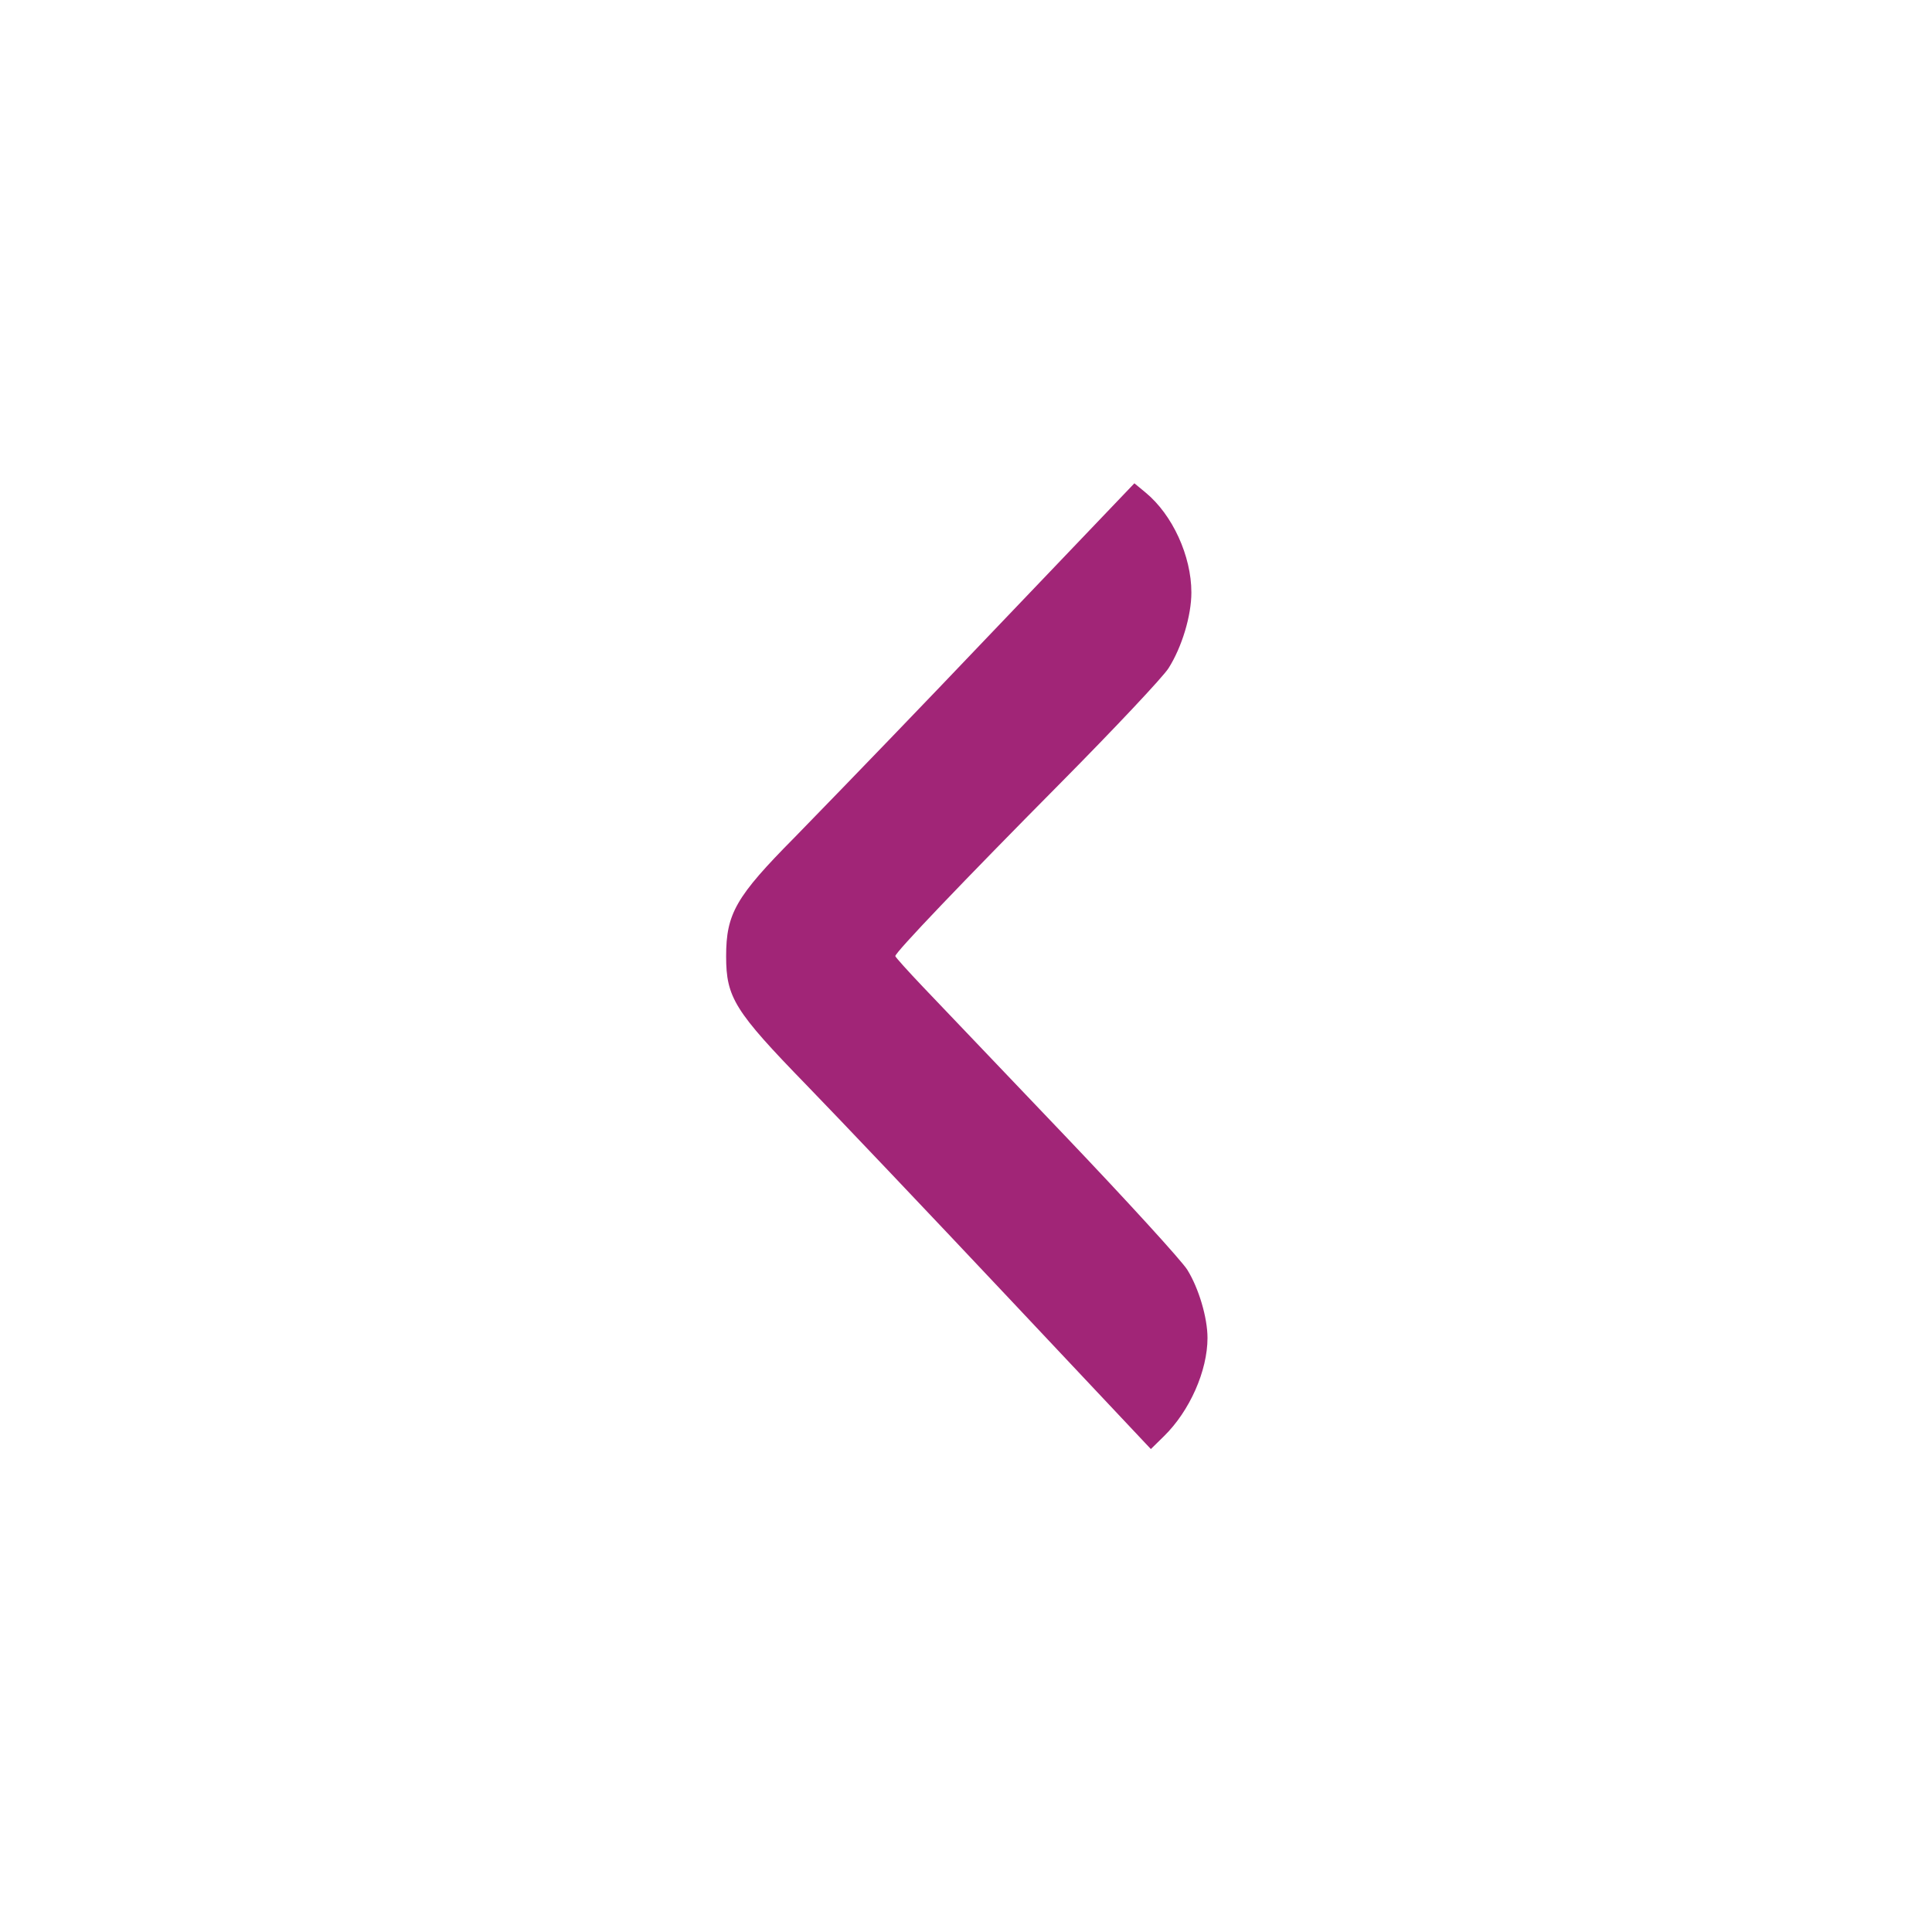
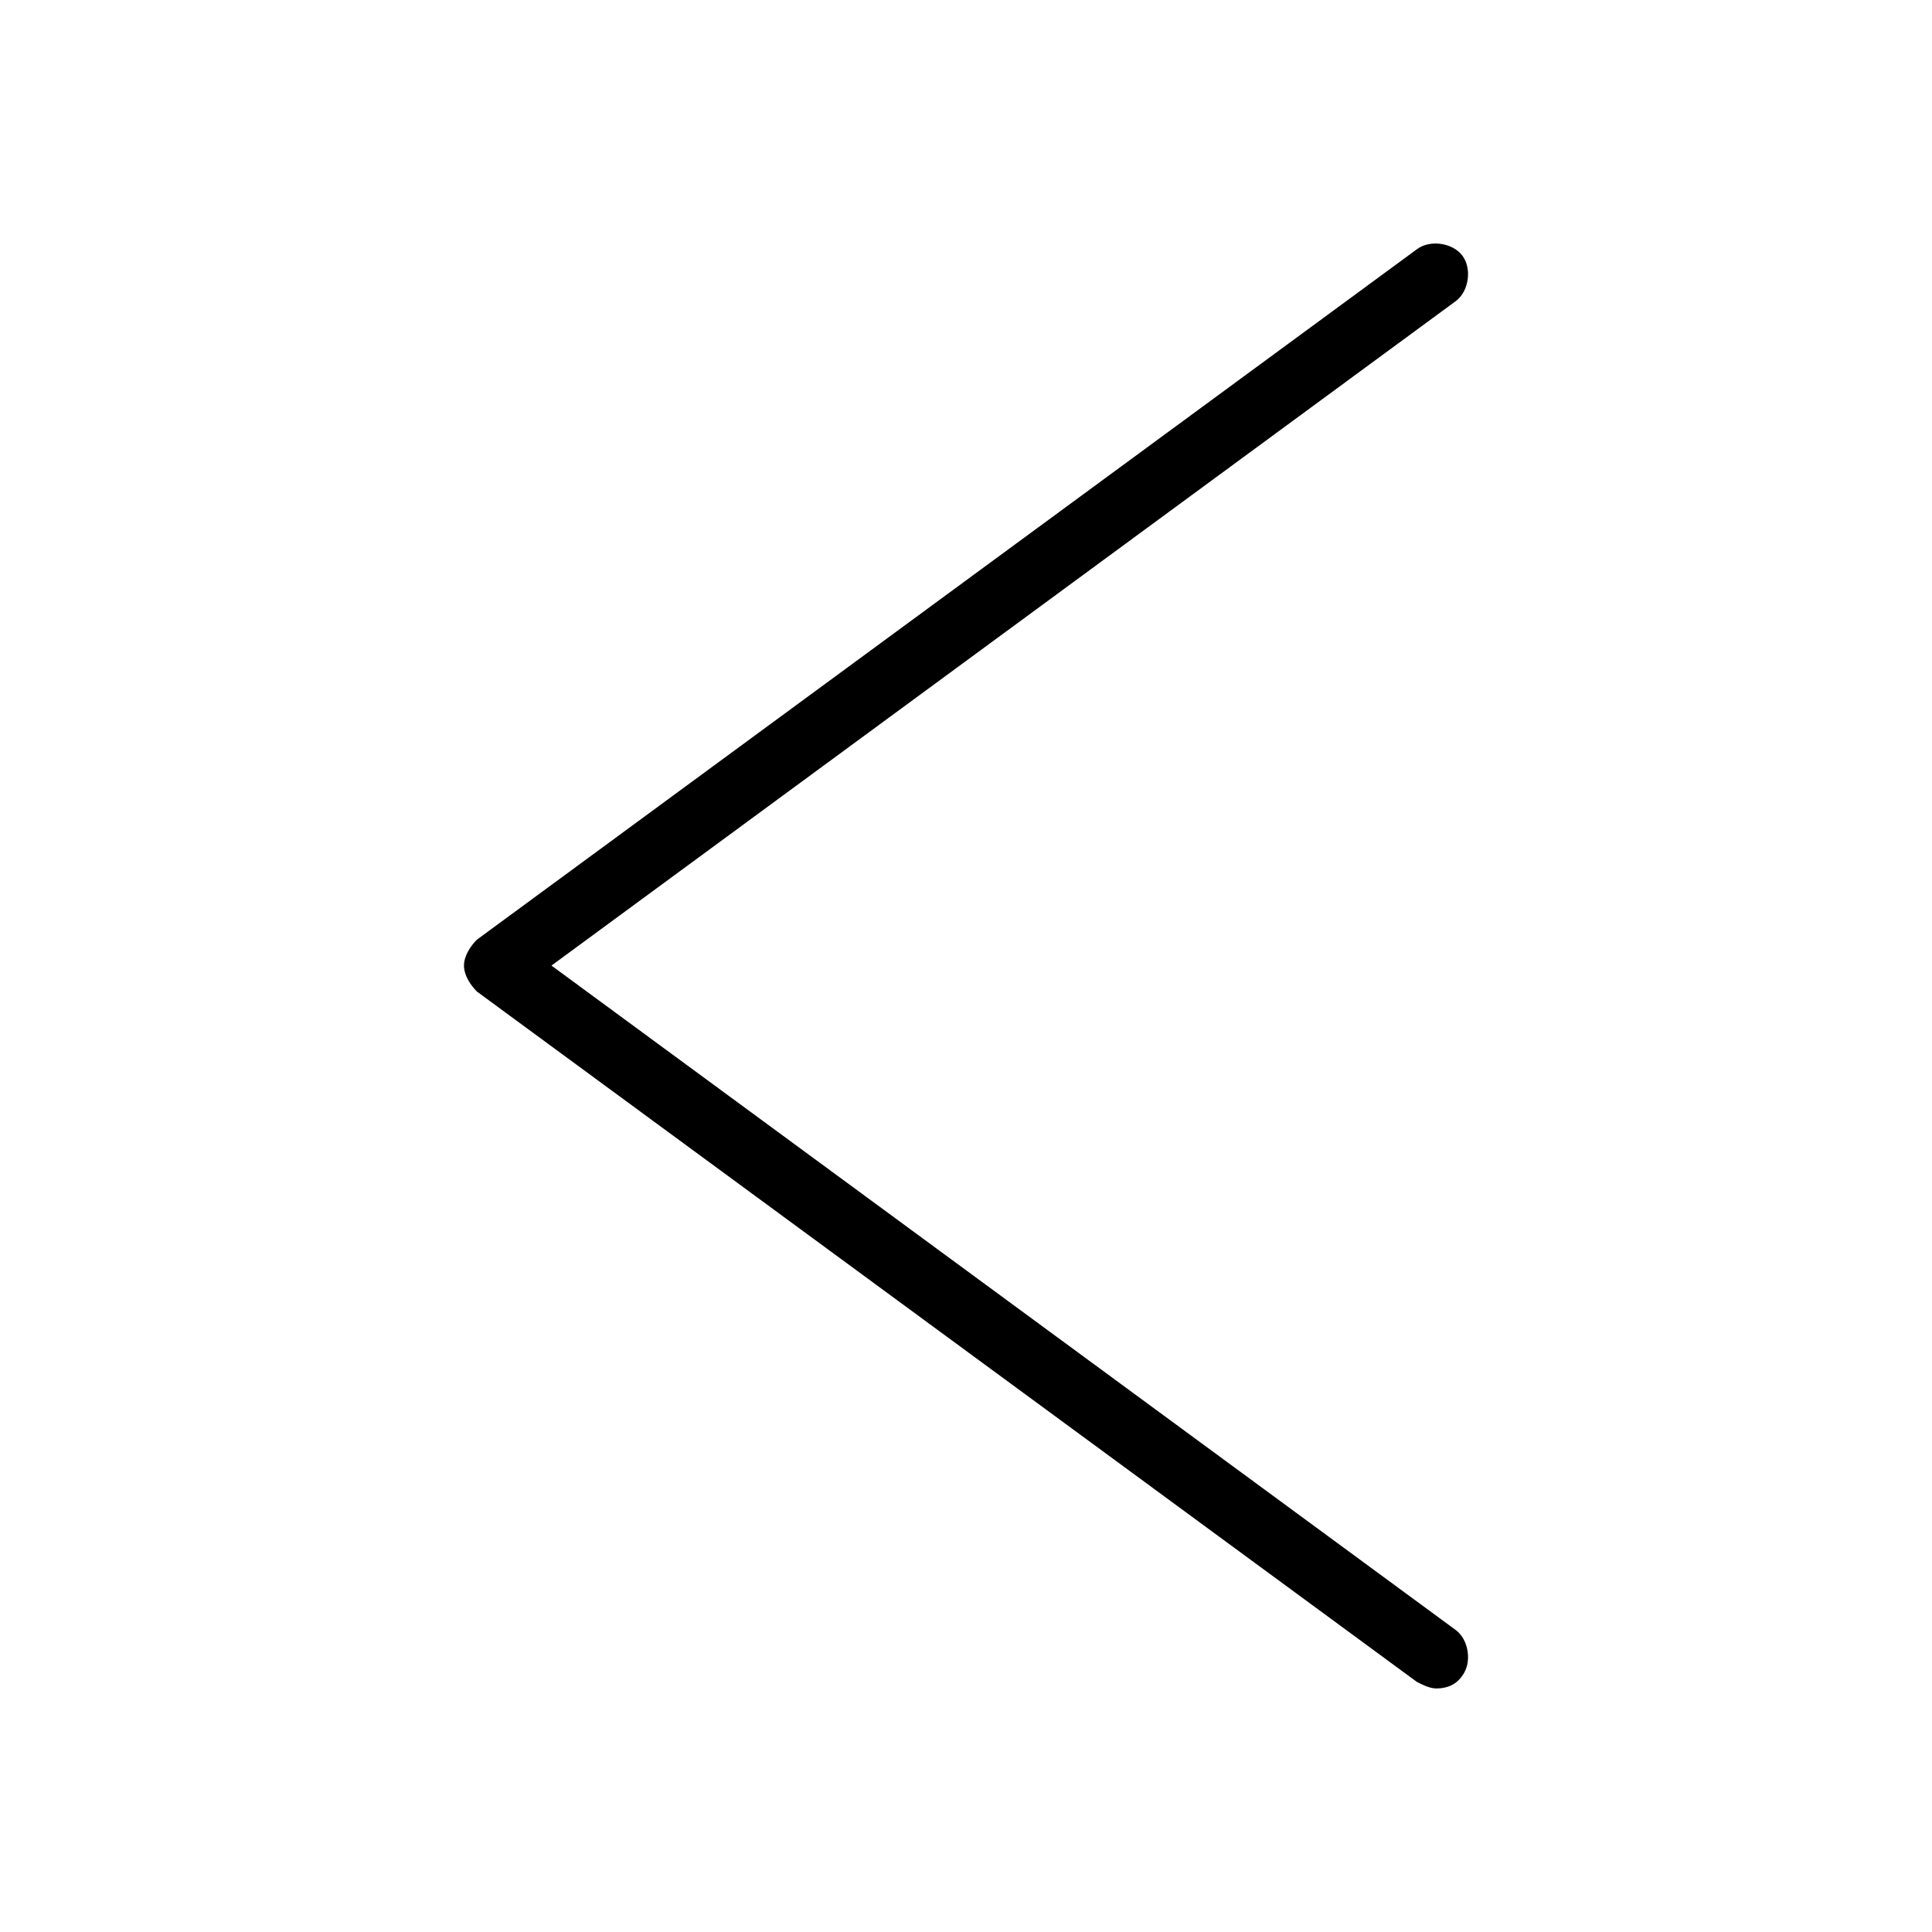
- <svg xmlns="http://www.w3.org/2000/svg" width="32" height="32">
-   <path d="M16.359 10.549a407.087 407.087 0 0 1-3.2 3.323c-.97.979-1.132 1.261-1.132 1.967 0 .684.14.908 1.333 2.135.528.544 2.027 2.122 3.331 3.508l2.371 2.519.218-.214c.426-.418.72-1.083.72-1.627 0-.335-.145-.824-.335-1.129-.094-.151-1.012-1.156-2.038-2.232a3805.911 3805.911 0 0 1-2.332-2.445c-.255-.268-.465-.501-.466-.518-.004-.058 1.135-1.251 2.746-2.876.886-.895 1.688-1.747 1.78-1.893.222-.351.378-.87.378-1.254 0-.605-.313-1.288-.76-1.656l-.184-.152-2.43 2.544" fill="#A12577" fill-rule="evenodd" />
+ <svg xmlns="http://www.w3.org/2000/svg" viewBox="0 0 32 32">
+   <path d="M9.134 15.993L24.114 4.986C24.329 4.825 24.383 4.45 24.222 4.235C24.061 4.02 23.685 3.966 23.47 4.127L7.899 15.564C7.792 15.671 7.685 15.832 7.685 15.993C7.685 16.154 7.792 16.315 7.899 16.423L23.47 27.859C23.577 27.913 23.685 27.966 23.792 27.966C23.953 27.966 24.114 27.913 24.222 27.752C24.383 27.537 24.329 27.161 24.114 27L9.134 15.993Z" />
</svg>
